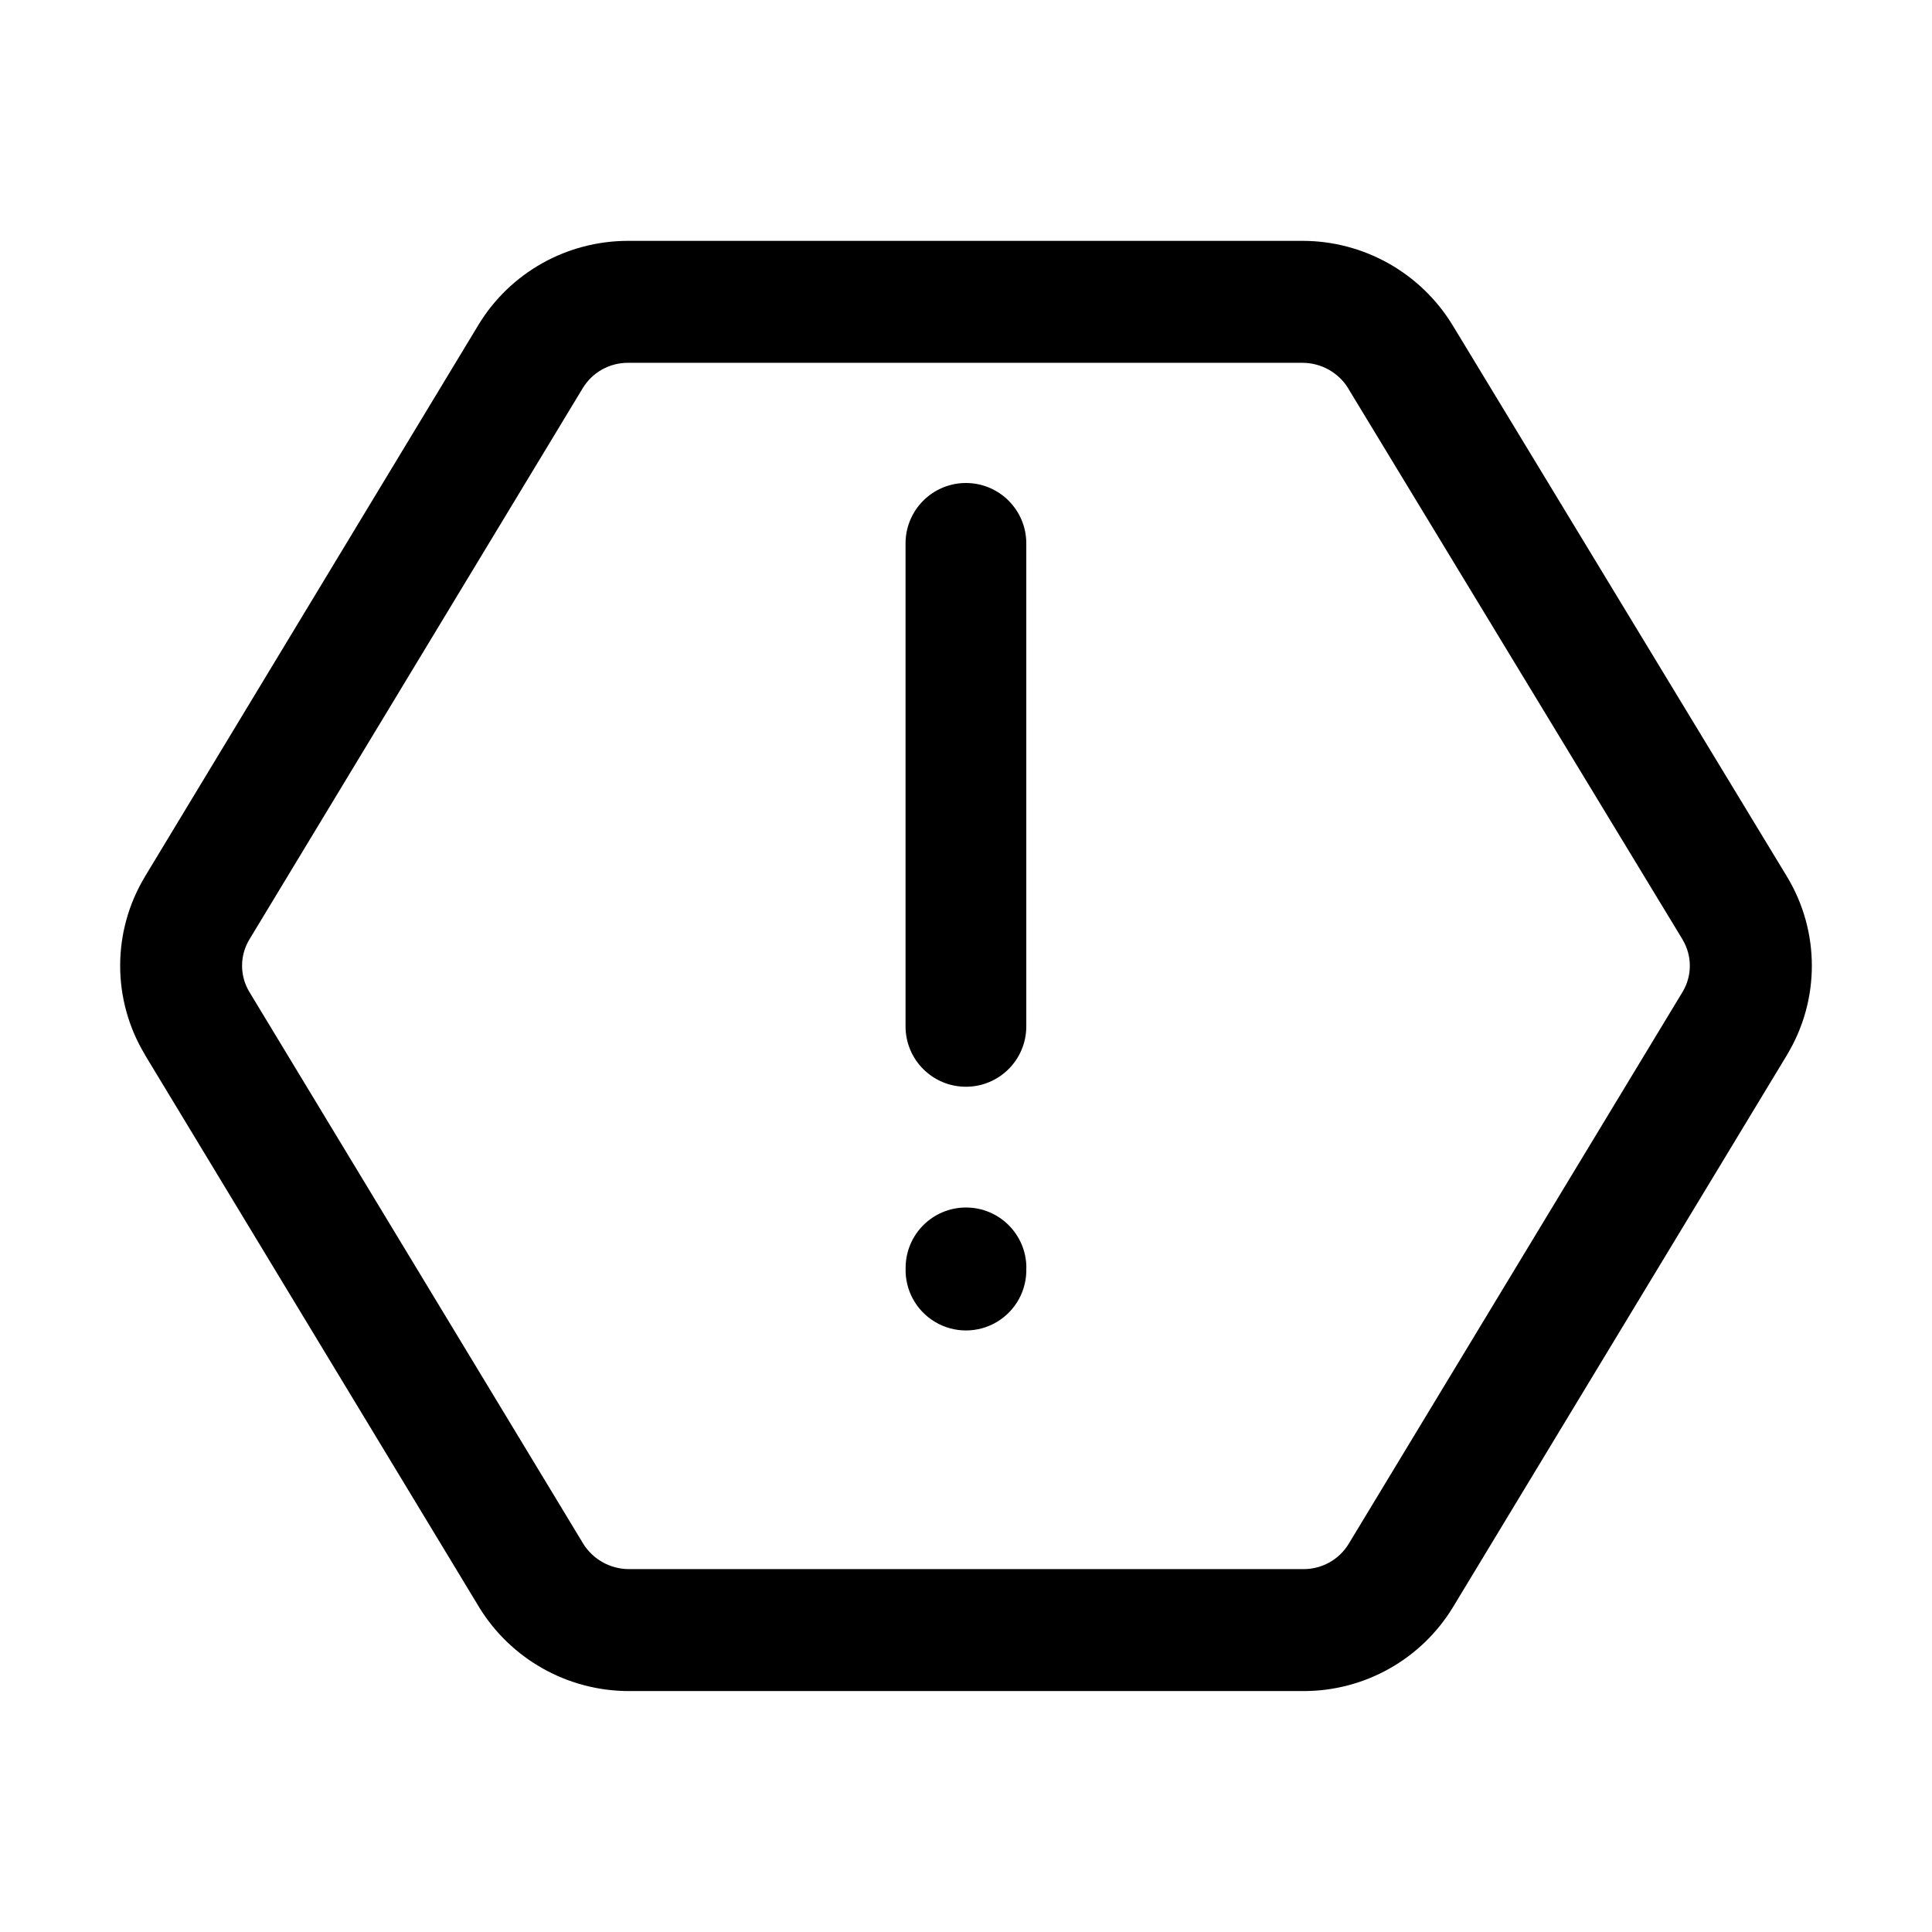
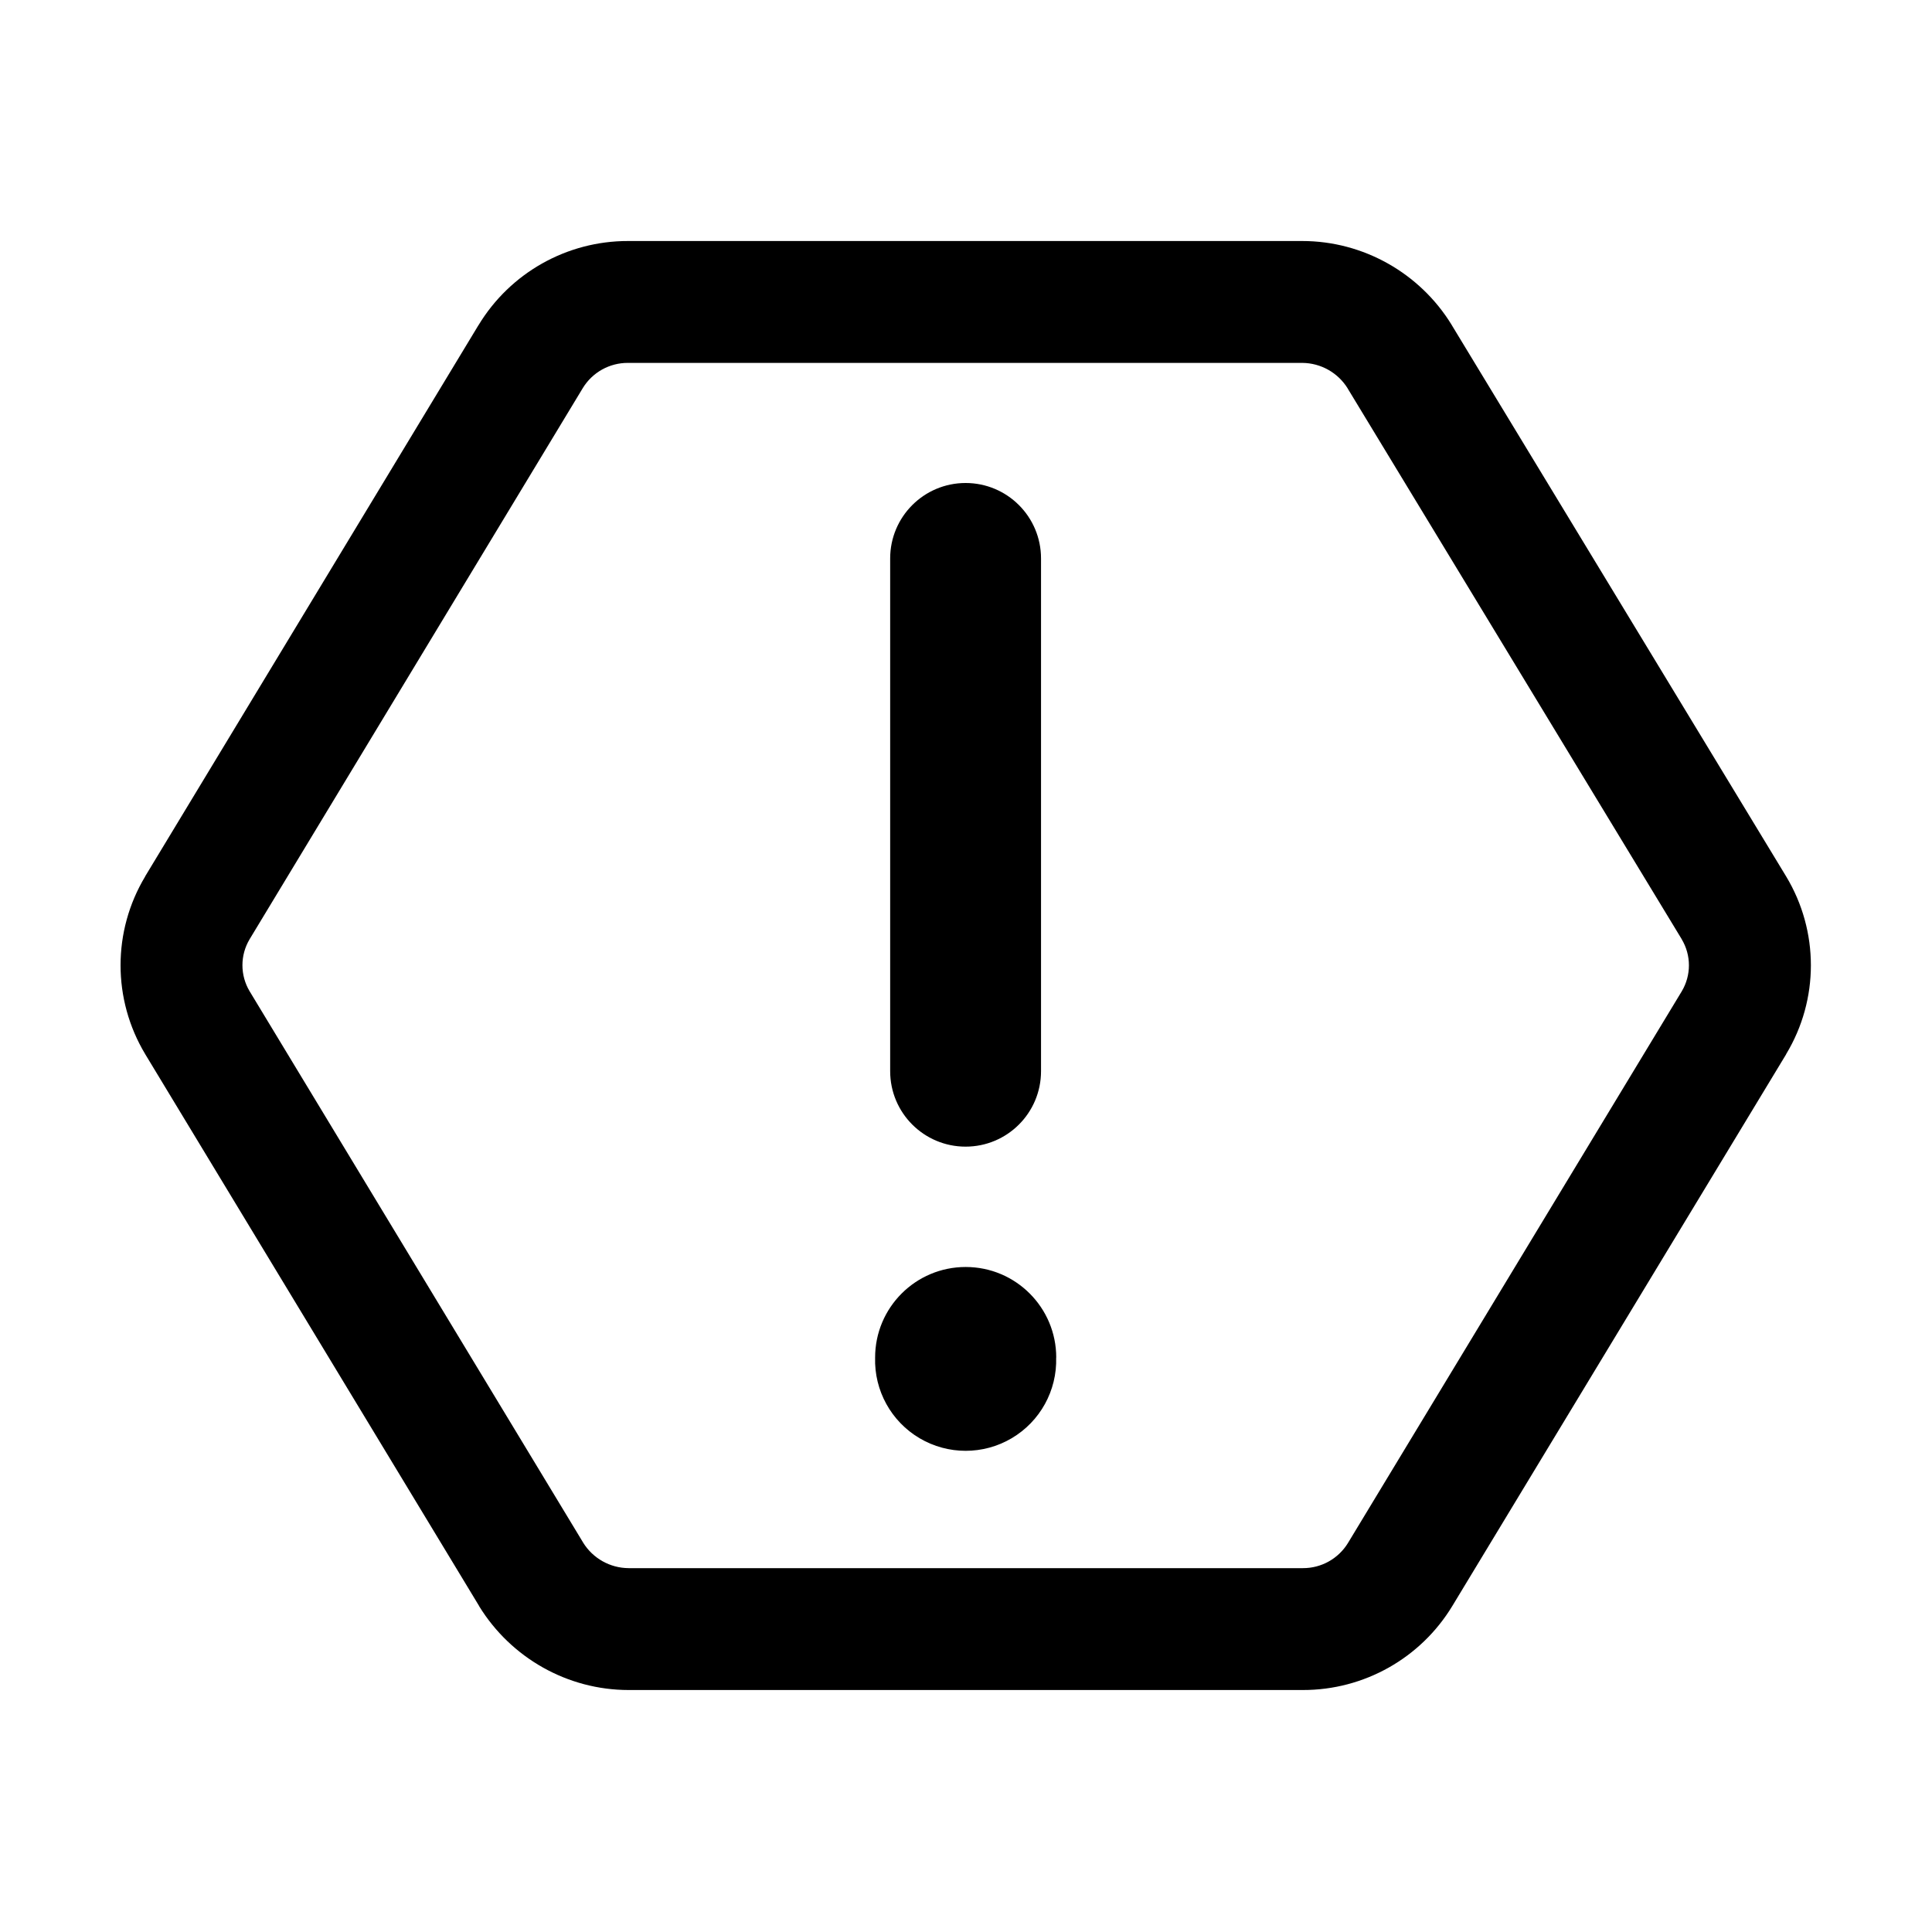
<svg xmlns="http://www.w3.org/2000/svg" width="24" height="24" fill="currentColor" viewBox="0 0 24 24">
-   <path fill-rule="evenodd" d="M7.802 2.992c-.755 0-1.463.39-1.86 1.046L1.8 10.89v.001a2.14 2.14 0 0 0 0 2.21v.002l4.15 6.859.002.004a2.184 2.184 0 0 0 1.857 1.041h8.382a2.17 2.17 0 0 0 1.86-1.045l4.149-6.859v-.001c.41-.68.41-1.53 0-2.21l-4.157-6.855-.002-.003a2.184 2.184 0 0 0-1.857-1.042H7.802Zm-.563 1.83a.654.654 0 0 1 .563-.315h8.382a.67.67 0 0 1 .565.318v.002l4.153 6.845v.001a.63.63 0 0 1 0 .648l-4.148 6.857a.654.654 0 0 1-.563.314H7.809a.67.67 0 0 1-.565-.317l-.001-.002-4.146-6.852a.63.63 0 0 1 0-.649l4.142-6.85ZM11.999 6a.75.75 0 0 1 .75.75v6a.75.75 0 1 1-1.5 0v-6A.75.75 0 0 1 12 6Zm.75 9.75a.75.75 0 1 1-1.499 0 .75.75 0 0 1 1.5 0Z" clip-rule="evenodd" />
+   <path fill-rule="evenodd" d="M5.944 4.04a2.167 2.167 0 0 1 1.858-1.046h8.375c.76 0 1.462.4 1.855 1.04l.002.004 4.154 6.849c.41.68.41 1.529 0 2.208v.002l-4.146 6.852a2.167 2.167 0 0 1-1.858 1.045H7.809c-.76 0-1.462-.4-1.856-1.04l-.002-.005-4.146-6.852-.001-.002a2.142 2.142 0 0 1 0-2.208v-.002l4.14-6.846Zm1.858.468a.653.653 0 0 0-.563.314l-4.138 6.845a.63.63 0 0 0 0 .647l4.142 6.847.001.002a.669.669 0 0 0 .565.317h8.375a.653.653 0 0 0 .562-.314l4.145-6.851a.63.63 0 0 0 0-.647v-.001l-4.149-6.84v-.001a.669.669 0 0 0-.565-.318H7.802Zm5.318 12.356a1.125 1.125 0 1 1-2.249 0 1.125 1.125 0 0 1 2.25 0Zm-.188-9.927a.937.937 0 0 0-1.874 0v6.37a.937.937 0 0 0 1.874 0v-6.37Z" clip-rule="evenodd" />
</svg>
